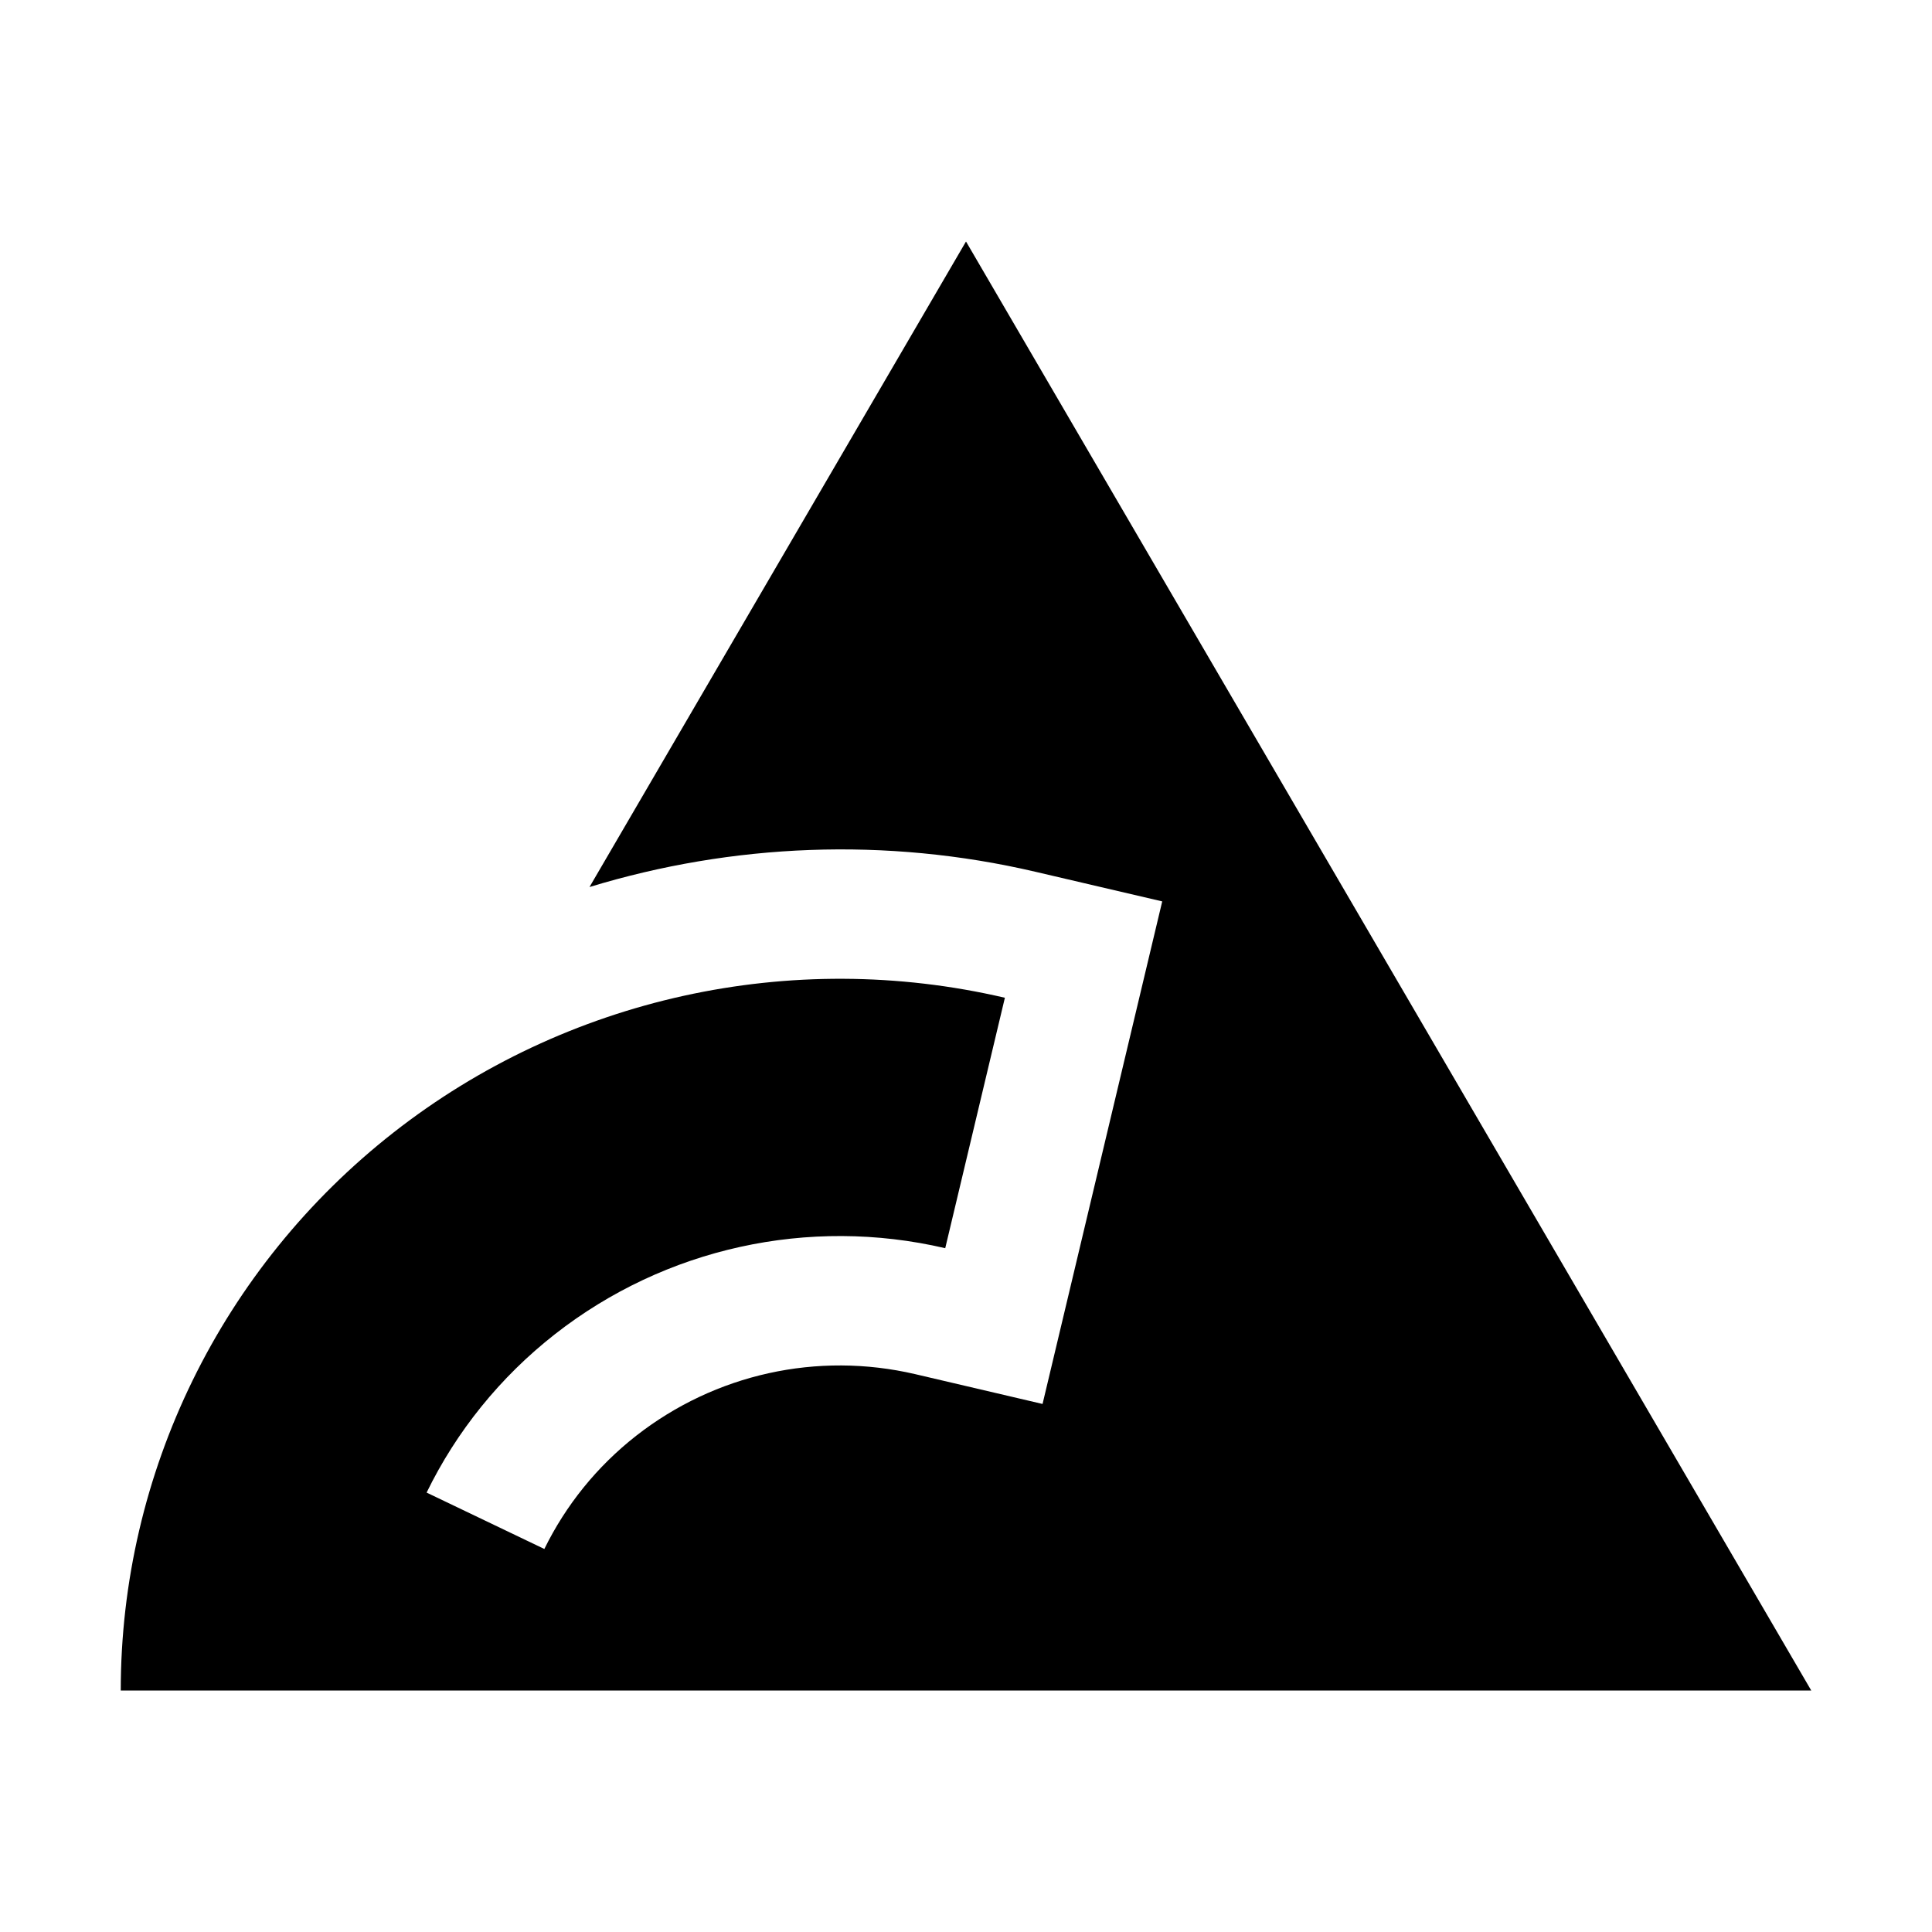
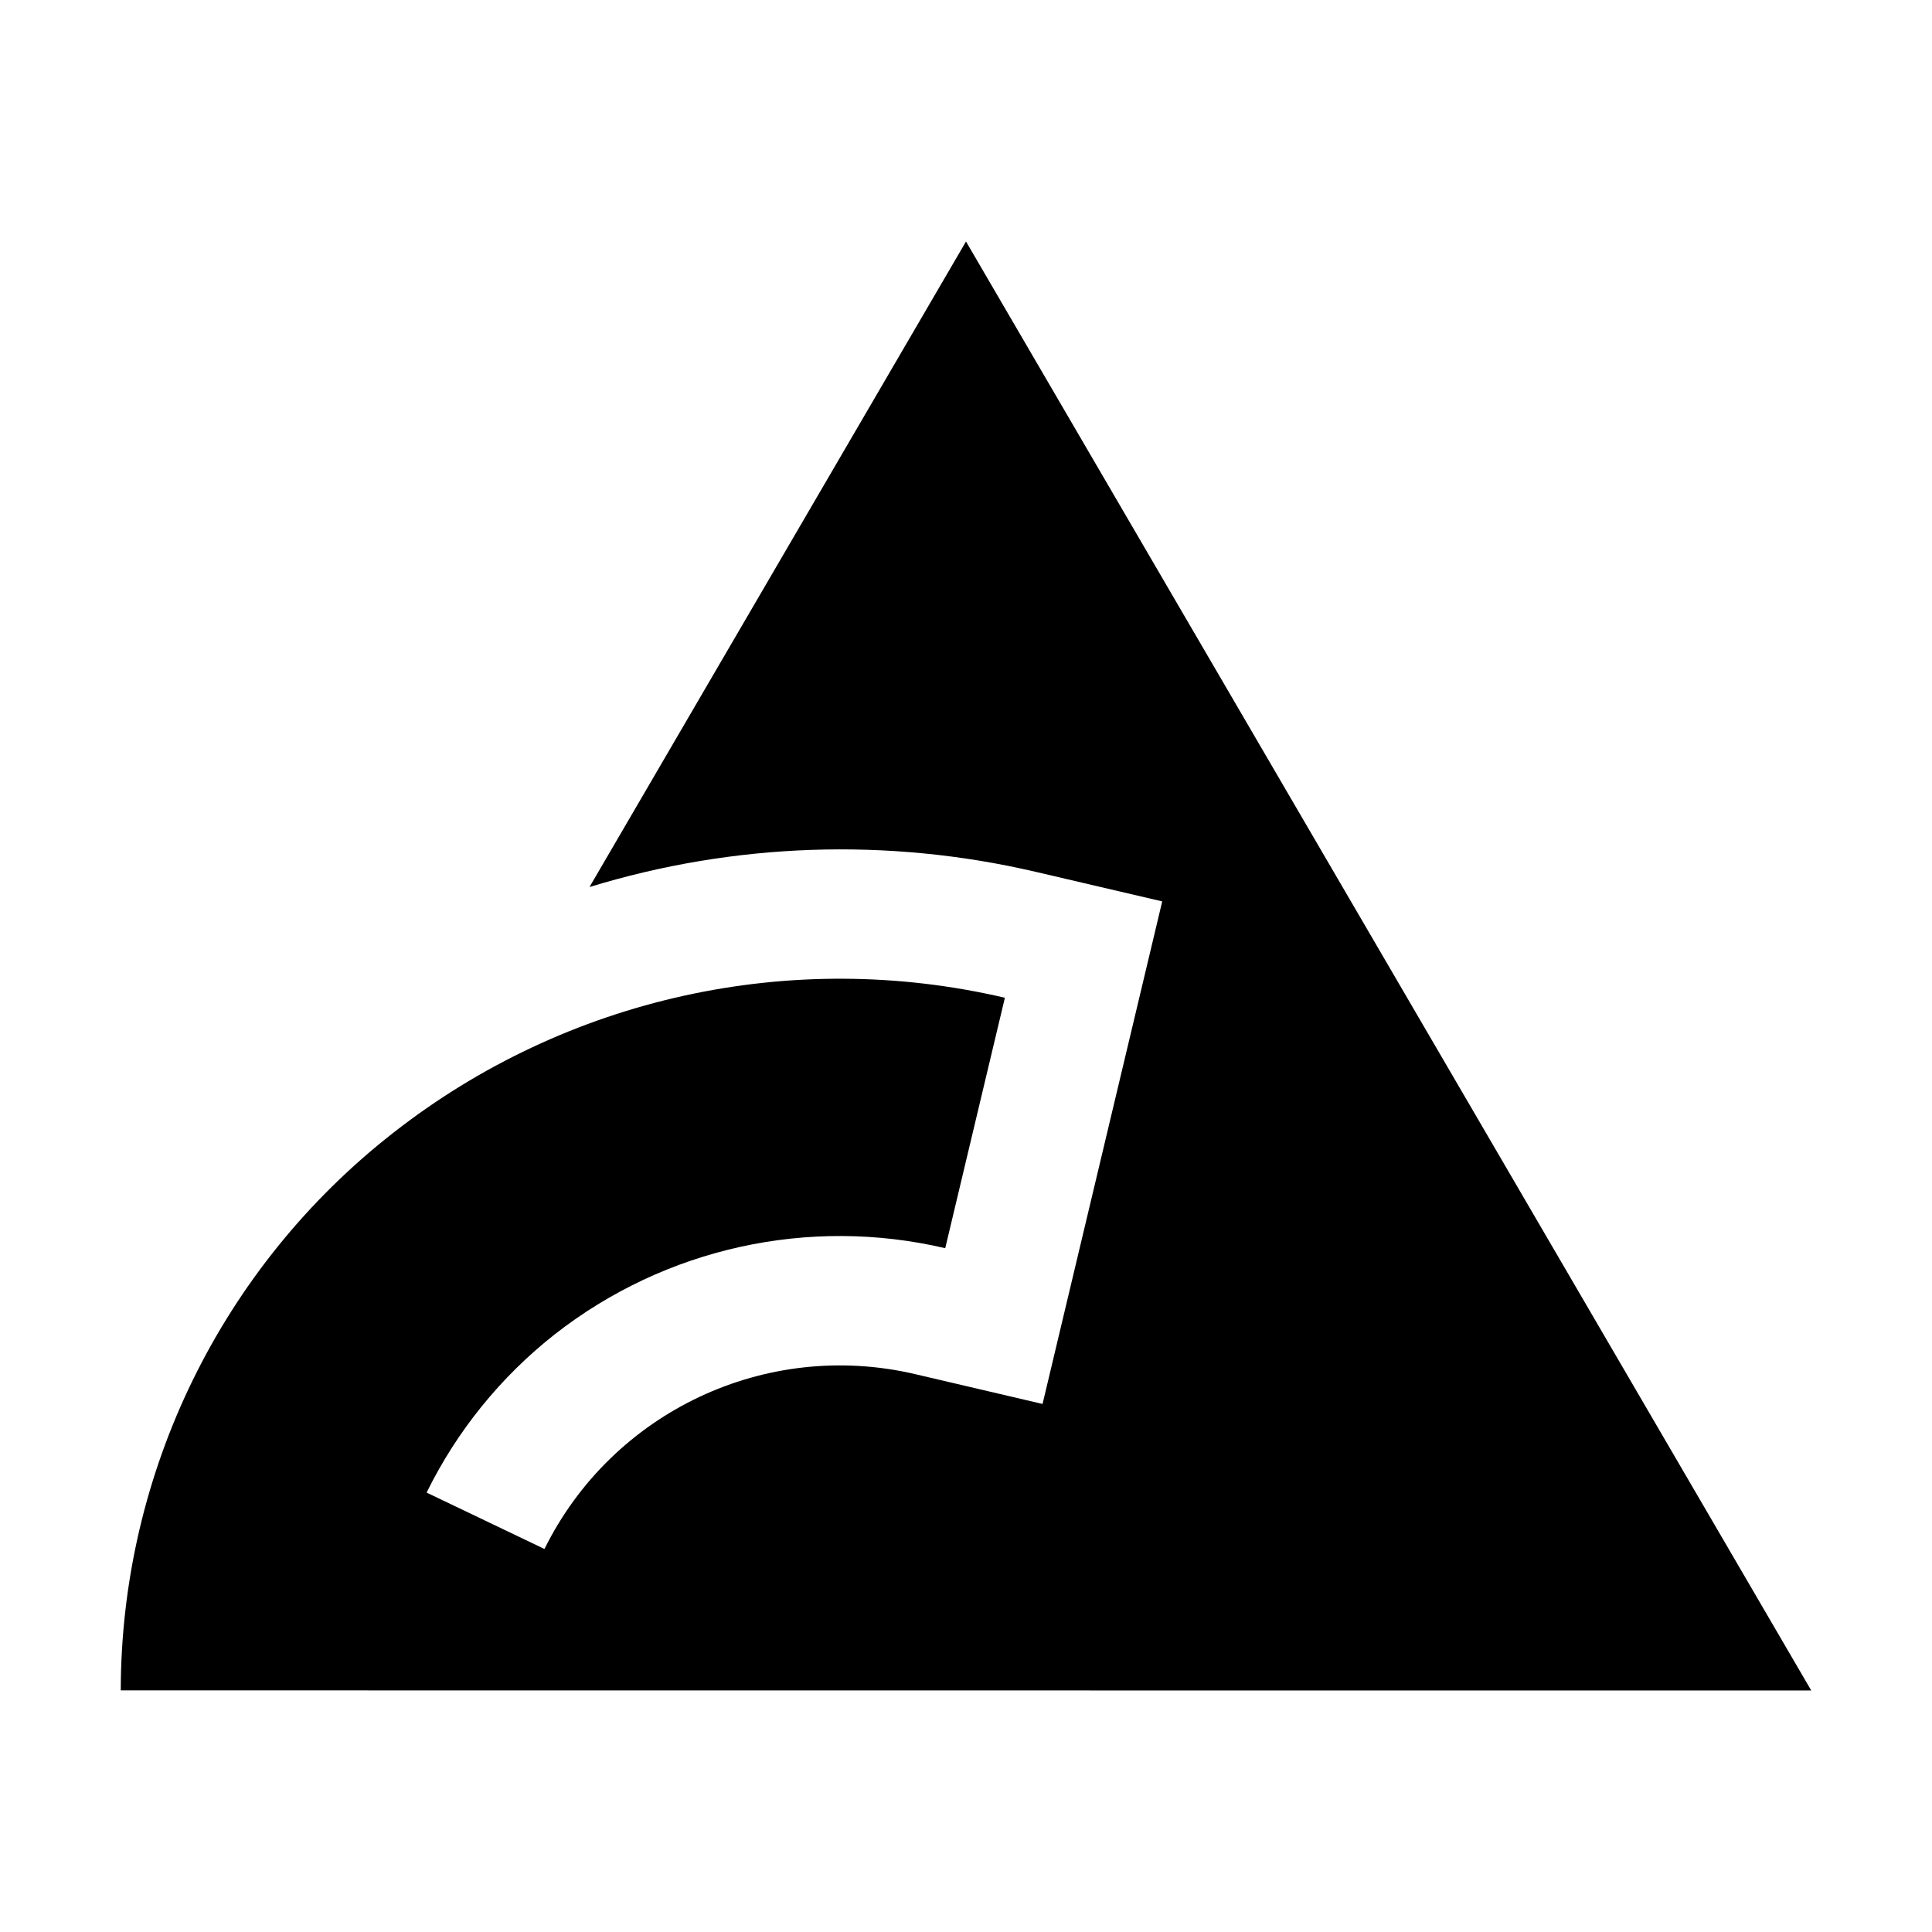
- <svg xmlns="http://www.w3.org/2000/svg" width="16" height="16" viewBox="0 0 16 16" fill="none">
-   <path d="M8 2L4.882 7.346C6.065 6.985 7.338 6.931 8.572 7.219L9.625 7.465L8.634 11.627L7.579 11.38C6.768 11.191 5.923 11.379 5.269 11.89C4.942 12.146 4.685 12.467 4.508 12.828L3.533 12.361C3.779 11.856 4.14 11.406 4.596 11.049C5.508 10.335 6.696 10.073 7.828 10.337L8.322 8.263C6.552 7.85 4.686 8.261 3.259 9.379C1.833 10.496 1 12.199 1 14L15 14L8 2Z" fill="black" />
+ <svg xmlns="http://www.w3.org/2000/svg" width="16" height="16" fill="none" viewBox="0 0 16 16">
+   <path fill="currentColor" d="M8 2 4.882 7.346a7.1 7.1 0 0 1 3.69-.127l1.053.246-.991 4.162-1.055-.247a2.73 2.73 0 0 0-3.07 1.448l-.976-.467a3.8 3.8 0 0 1 1.063-1.312 3.83 3.83 0 0 1 3.232-.712l.494-2.074A6 6 0 0 0 3.26 9.379 5.87 5.87 0 0 0 1 13.999L15 14z" />
</svg>
